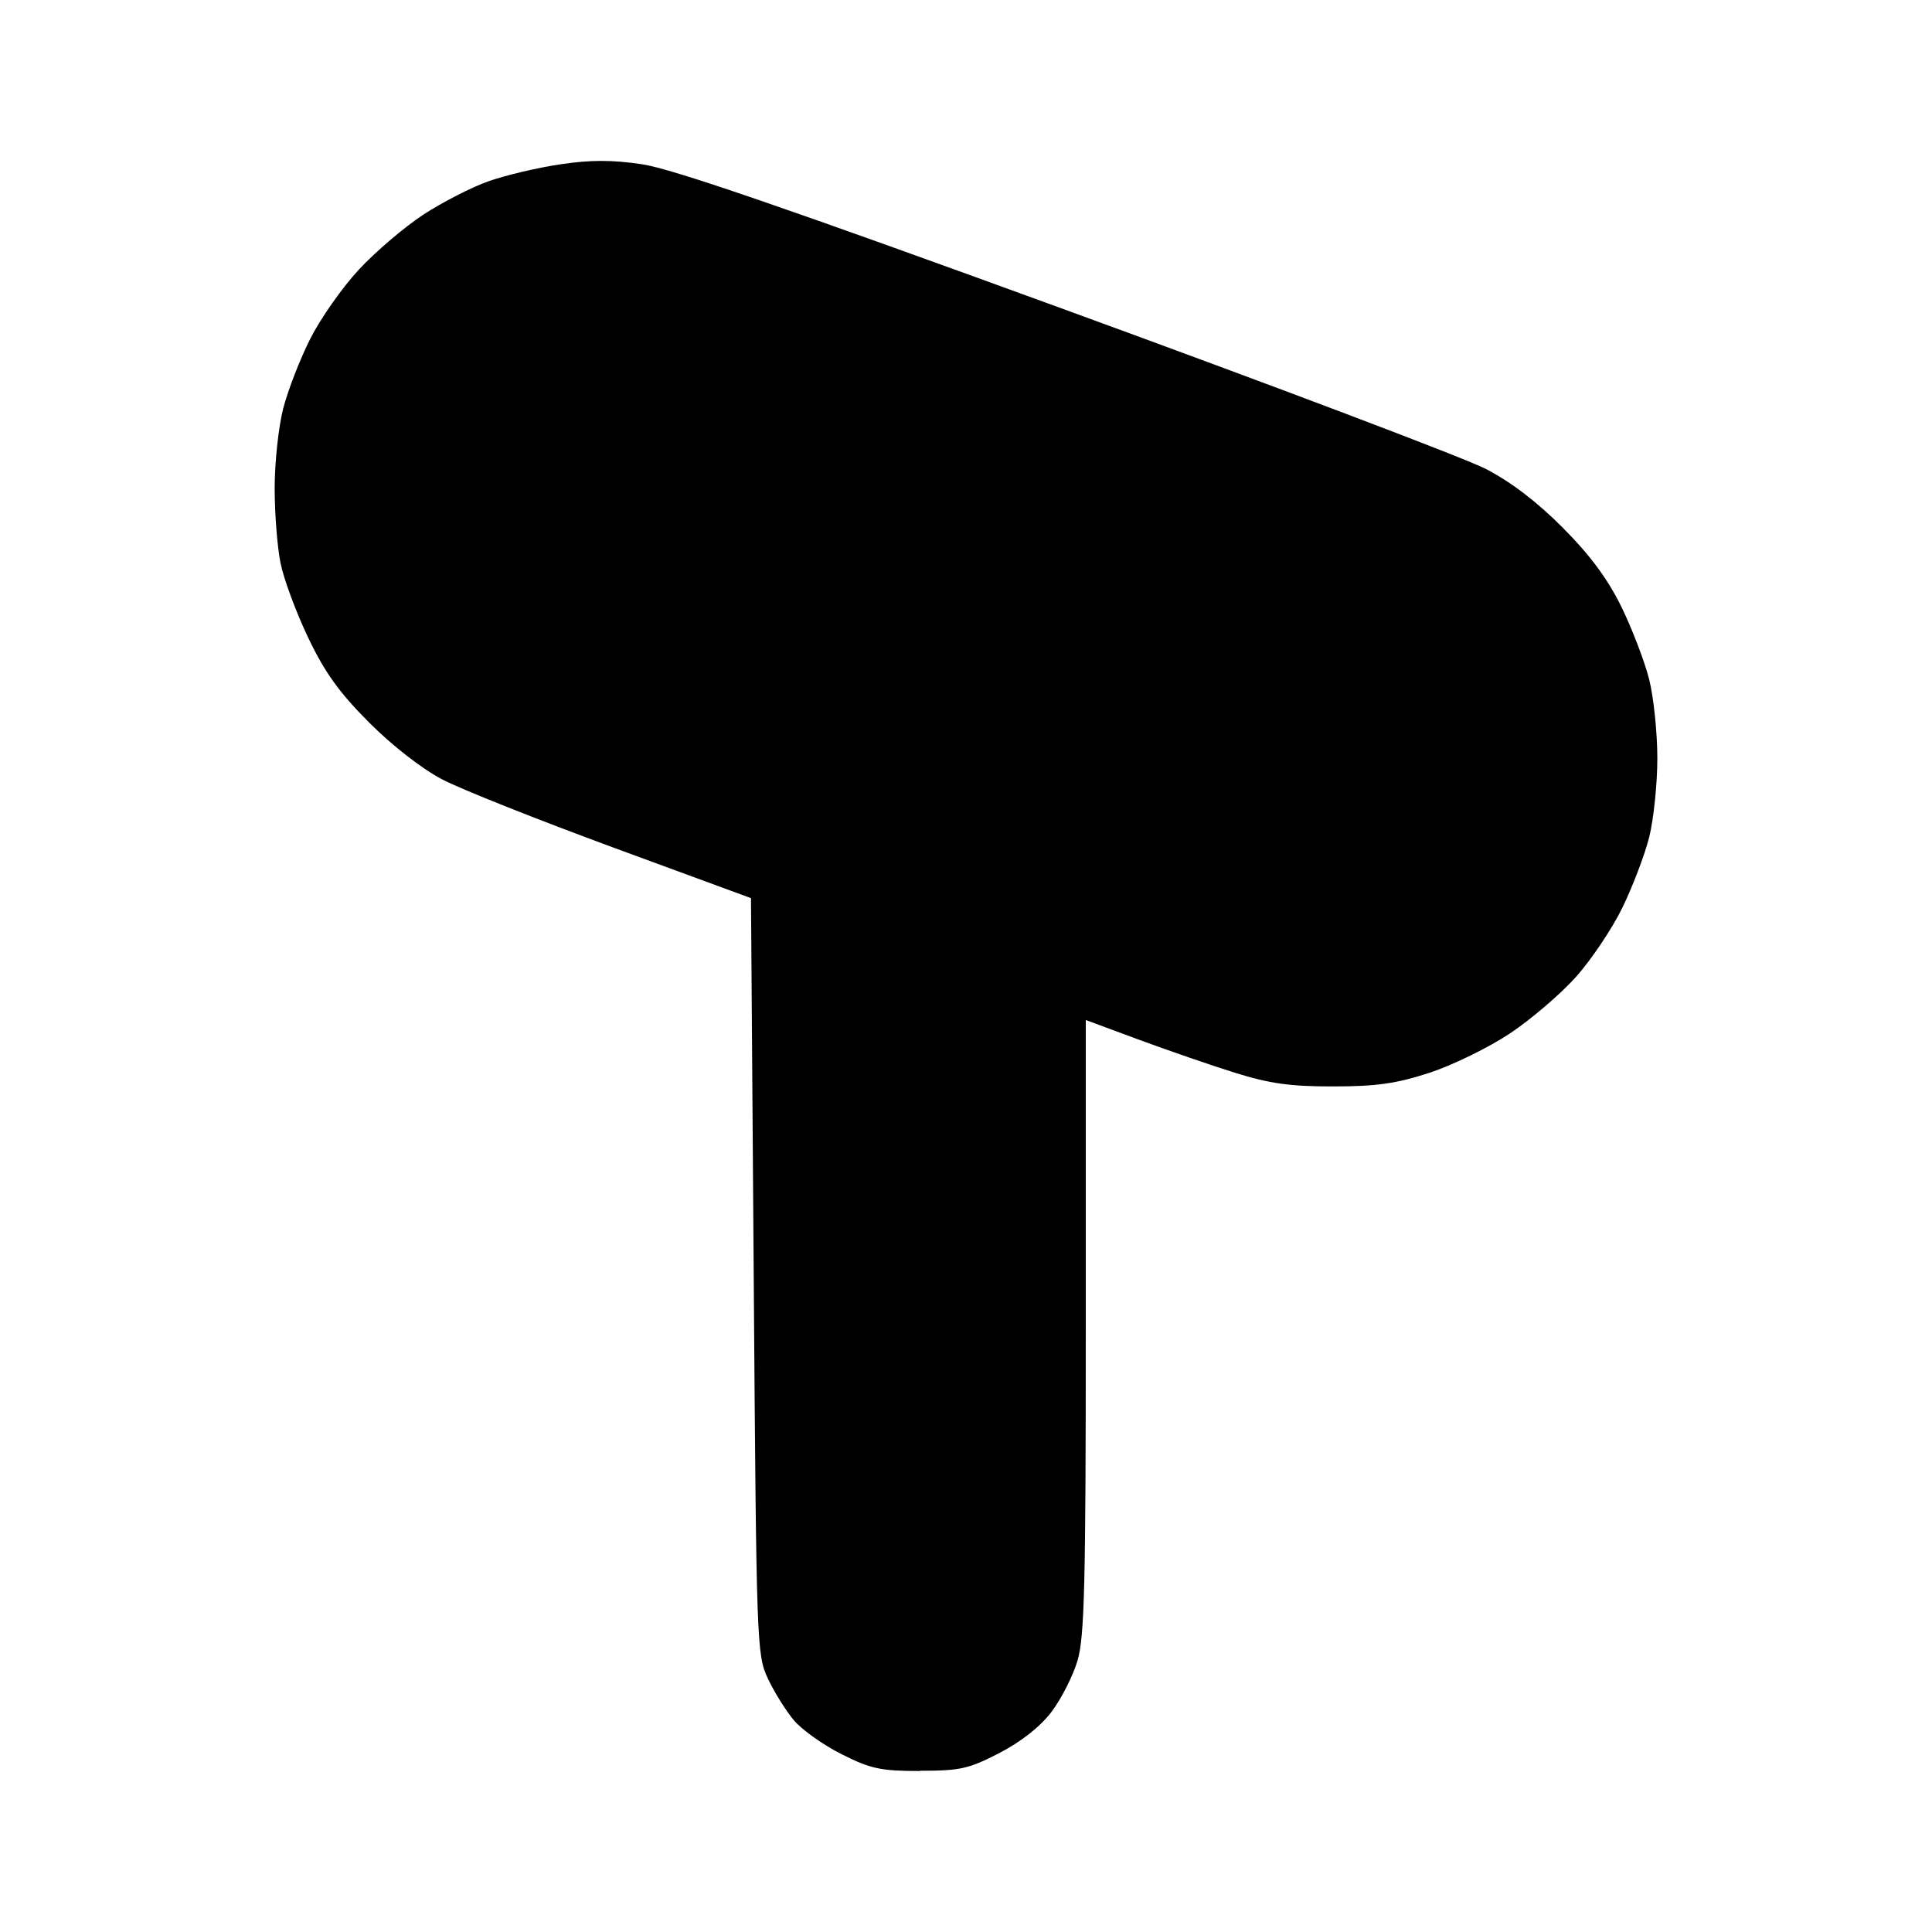
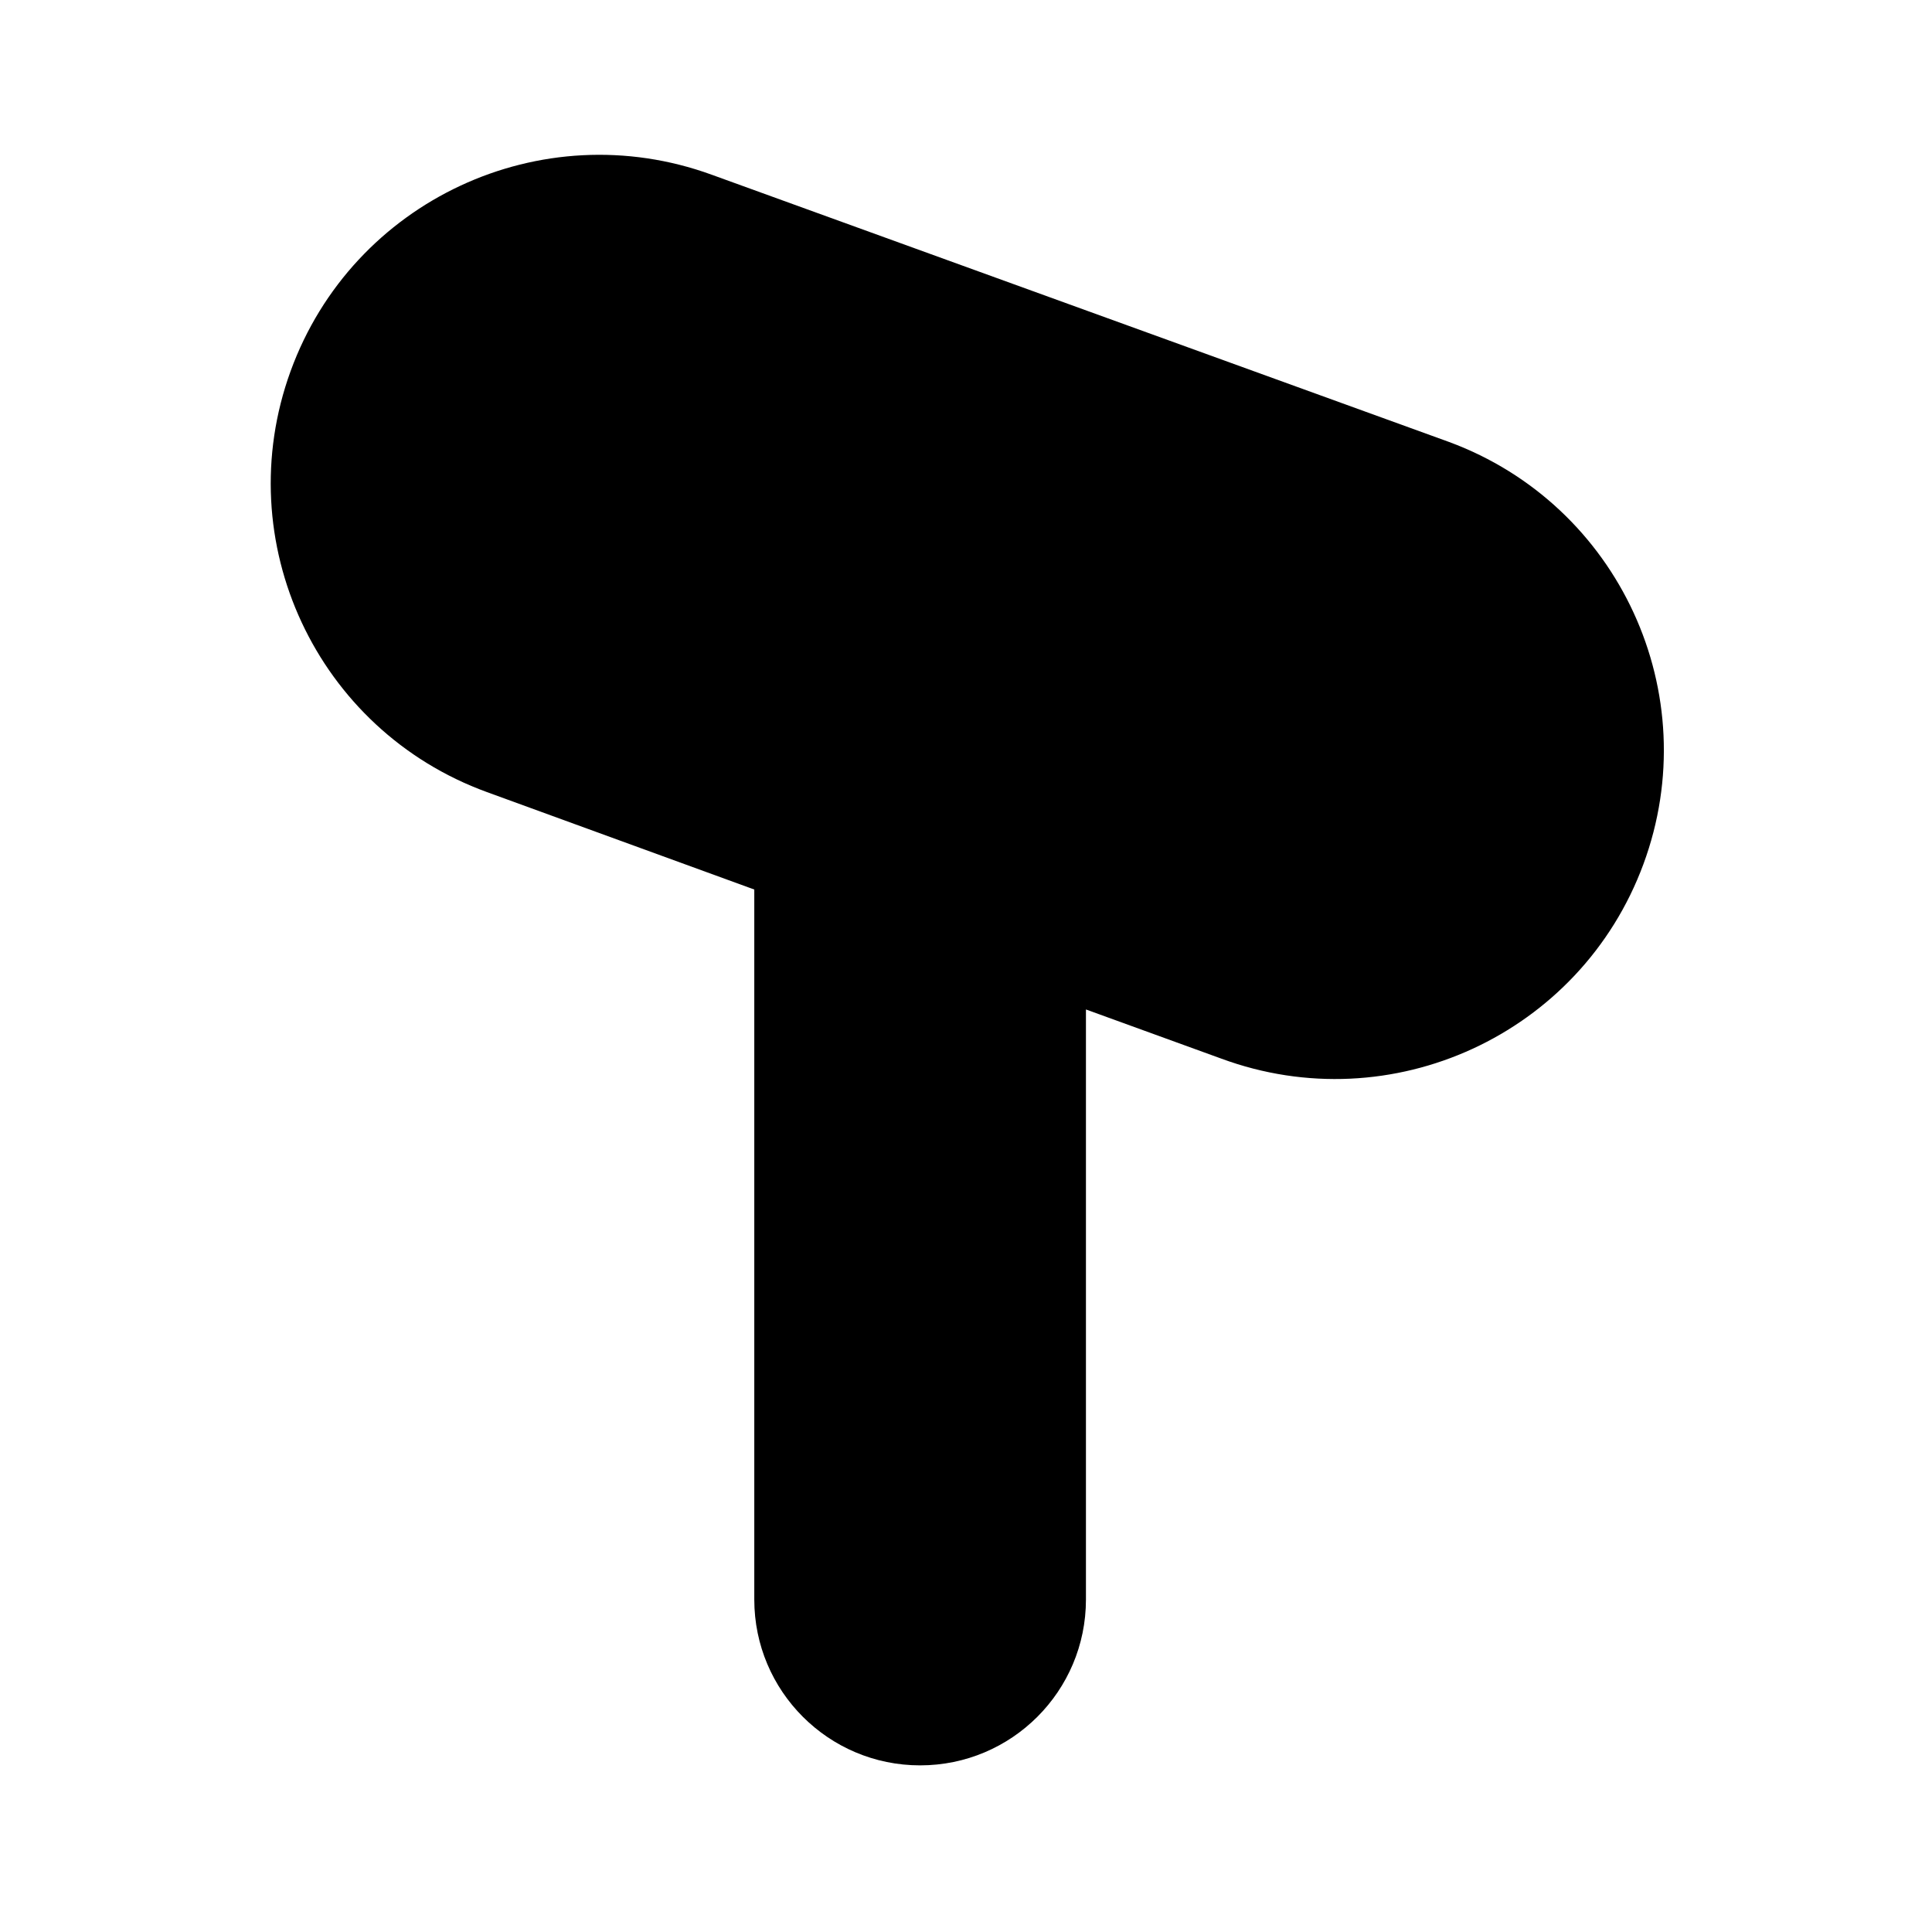
- <svg xmlns="http://www.w3.org/2000/svg" version="1.1" viewBox="0 0 24 24">
-   <path d="M0,0H24V24H0Z" fill="none" />
-   <path d="m11.43 22c-.487 0-.611-.026-.972-.207-.228-.114-.496-.304-.596-.423-.1-.119-.246-.353-.324-.52-.138-.297-.142-.414-.175-4.999l-.034-4.694-1.706-.627c-.938-.345-1.897-.726-2.13-.848-.252-.132-.621-.419-.909-.708-.37-.371-.549-.62-.755-1.051-.148-.31-.303-.726-.343-.923-.041-.197-.074-.619-.074-.937 0-.318.048-.763.106-.988.058-.225.209-.615.336-.866.126-.251.398-.638.604-.86.206-.222.568-.53.804-.685.237-.154.602-.341.811-.414s.609-.168.889-.209c.375-.056.642-.056 1.017 0.0.369.055 1.821.554 5.258 1.808 2.612.953 4.962 1.842 5.222 1.977.311.161.64.412.958.733.34.342.557.637.726.982.132.271.287.675.343.896.056.222.102.664.102.983 0 .319-.046.762-.102.983-.056.222-.207.616-.334.876s-.387.647-.576.858-.559.528-.821.702c-.262.174-.71.393-.996.487-.411.134-.658.17-1.195.17-.534.001-.79-.035-1.217-.168-.298-.093-.838-.279-1.2-.413l-.659-.244v3.806c0 3.214-.016 3.86-.103 4.153-.057.191-.203.478-.324.637-.14.184-.377.37-.647.51-.379.196-.486.22-.984.22z" stroke-width=".068" />
+ <svg xmlns="http://www.w3.org/2000/svg" viewBox="0 0 24 24">
+   <path d="M0 0h24v24H0Z" fill="none" />
+   <path d="M18 5.49 8.84 2.17a4.08 4.08 0 0 0-2.79 7.67l3.32 1.21v8.82a2.06 2.06 0 0 0 4.12 0v-7.33l1.68.61A4.08 4.08 0 0 0 18 5.49Z" />
</svg>
